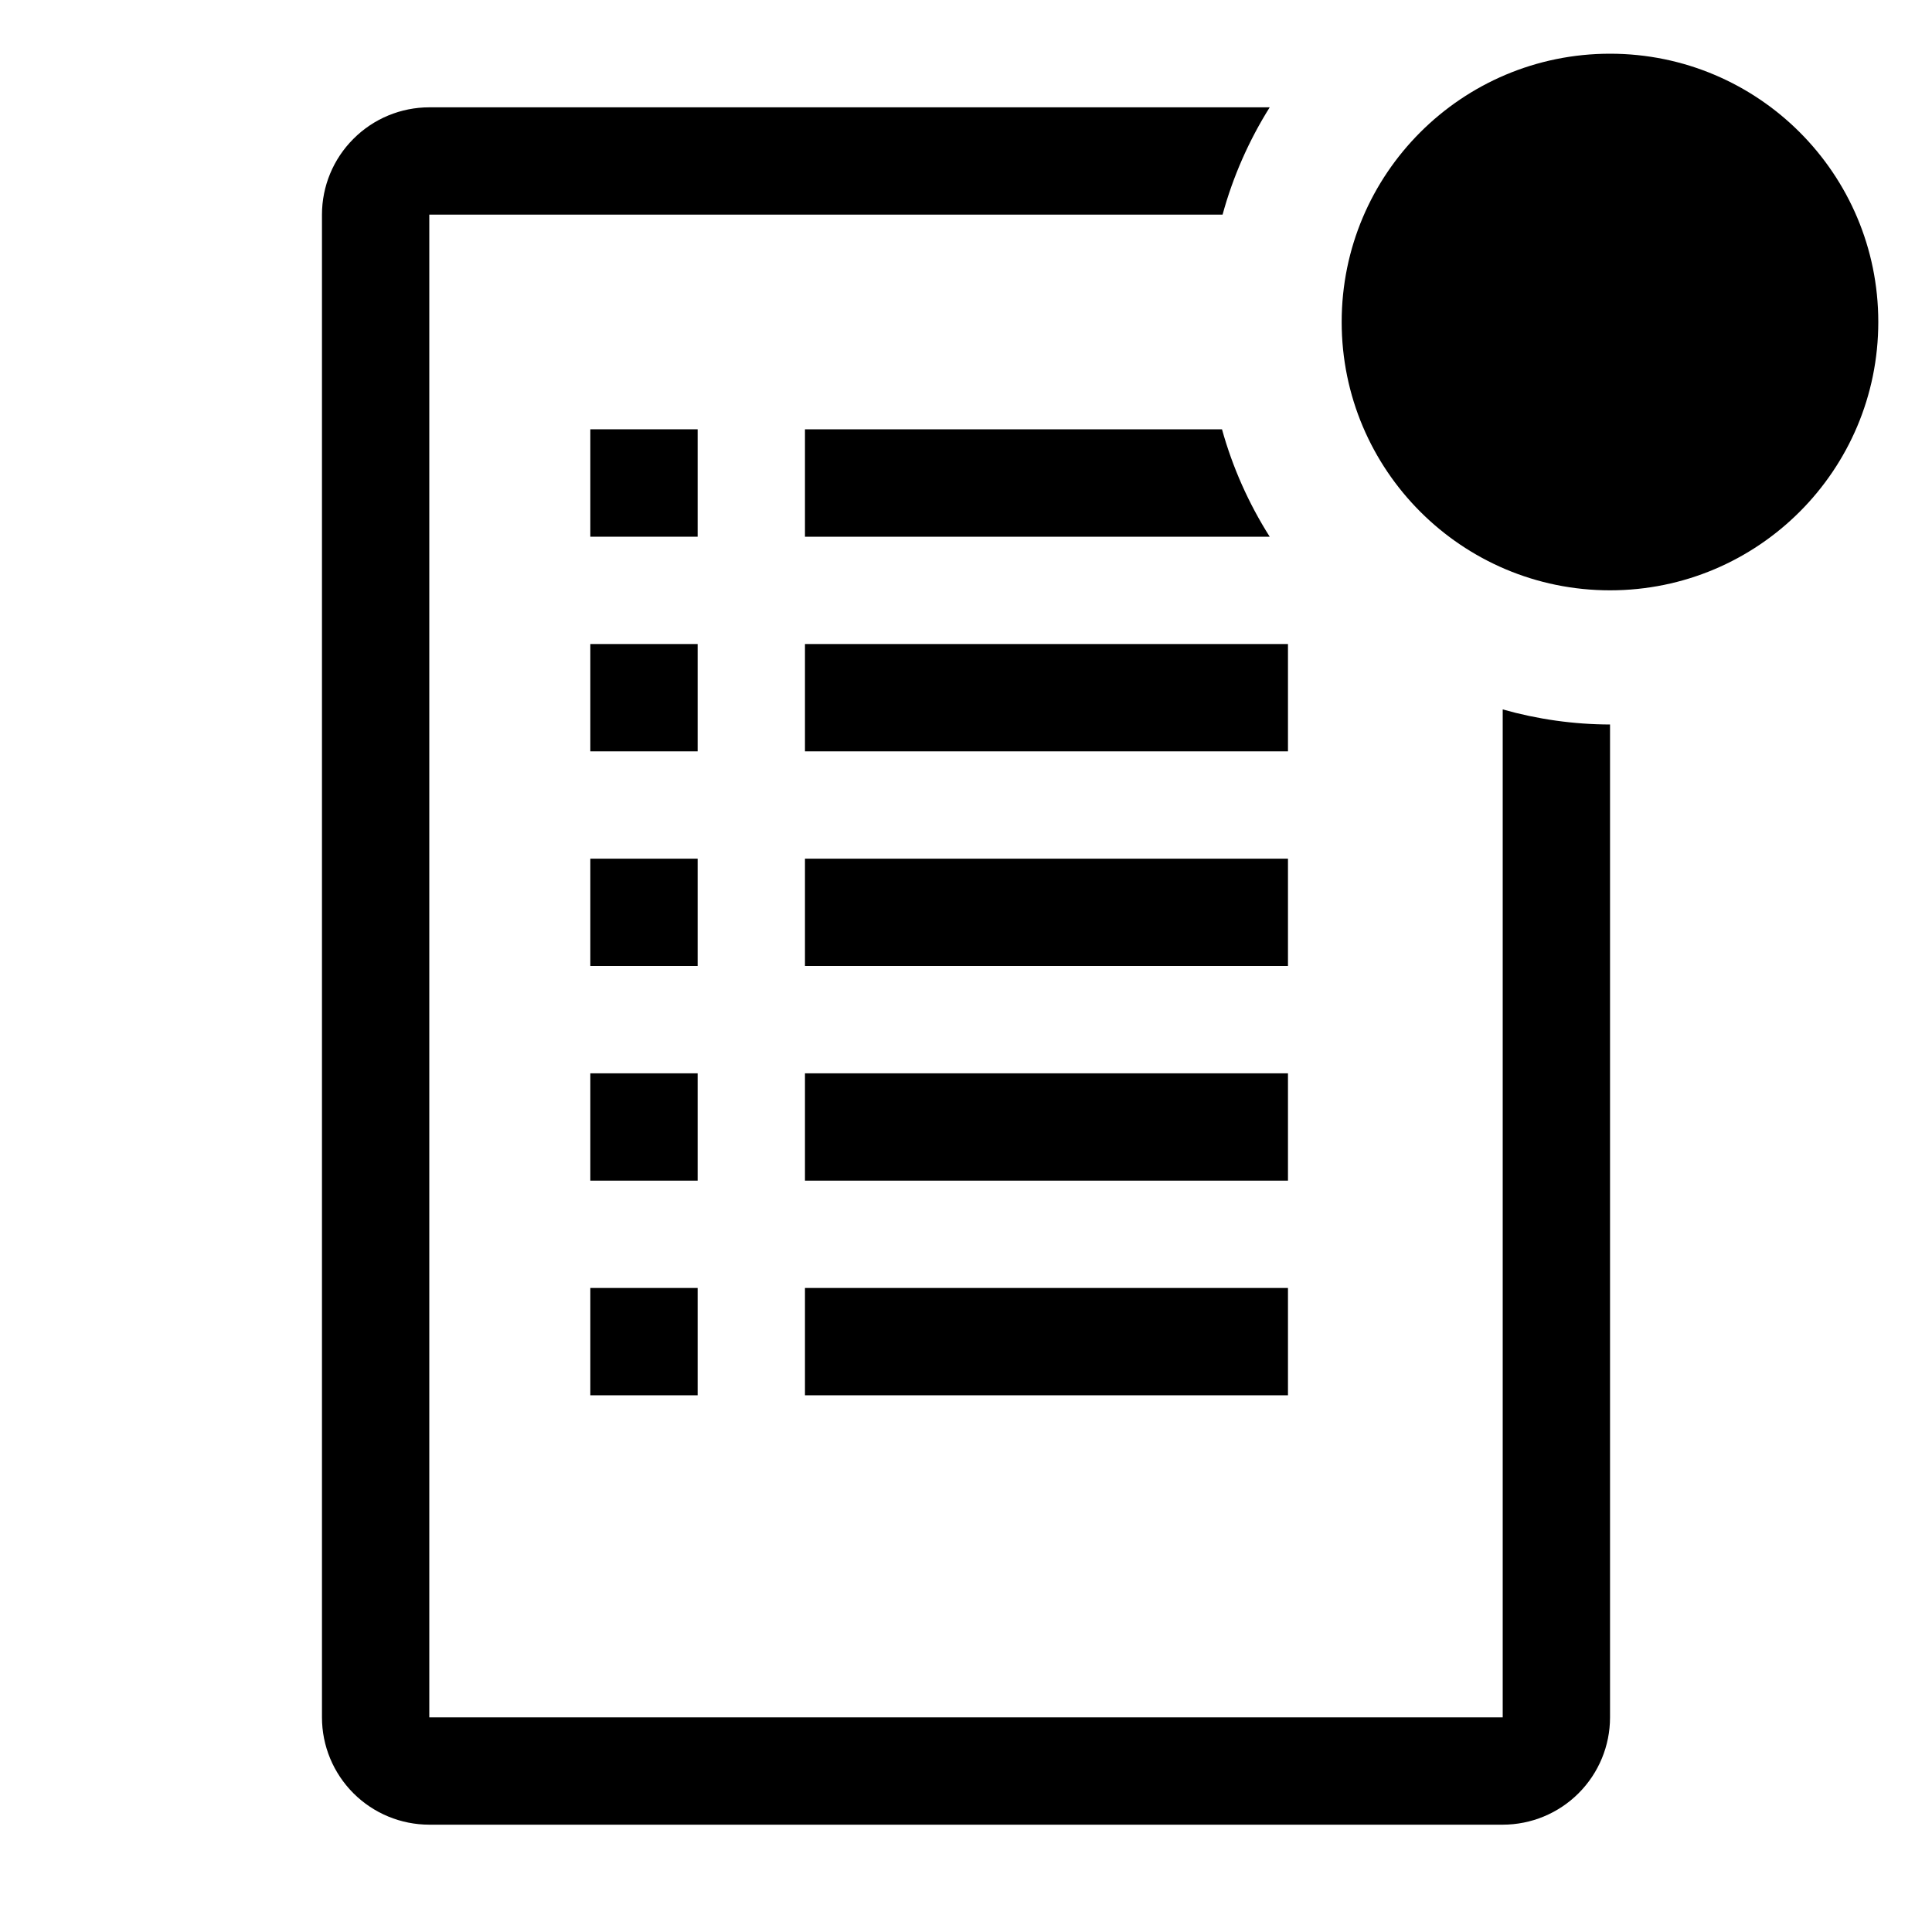
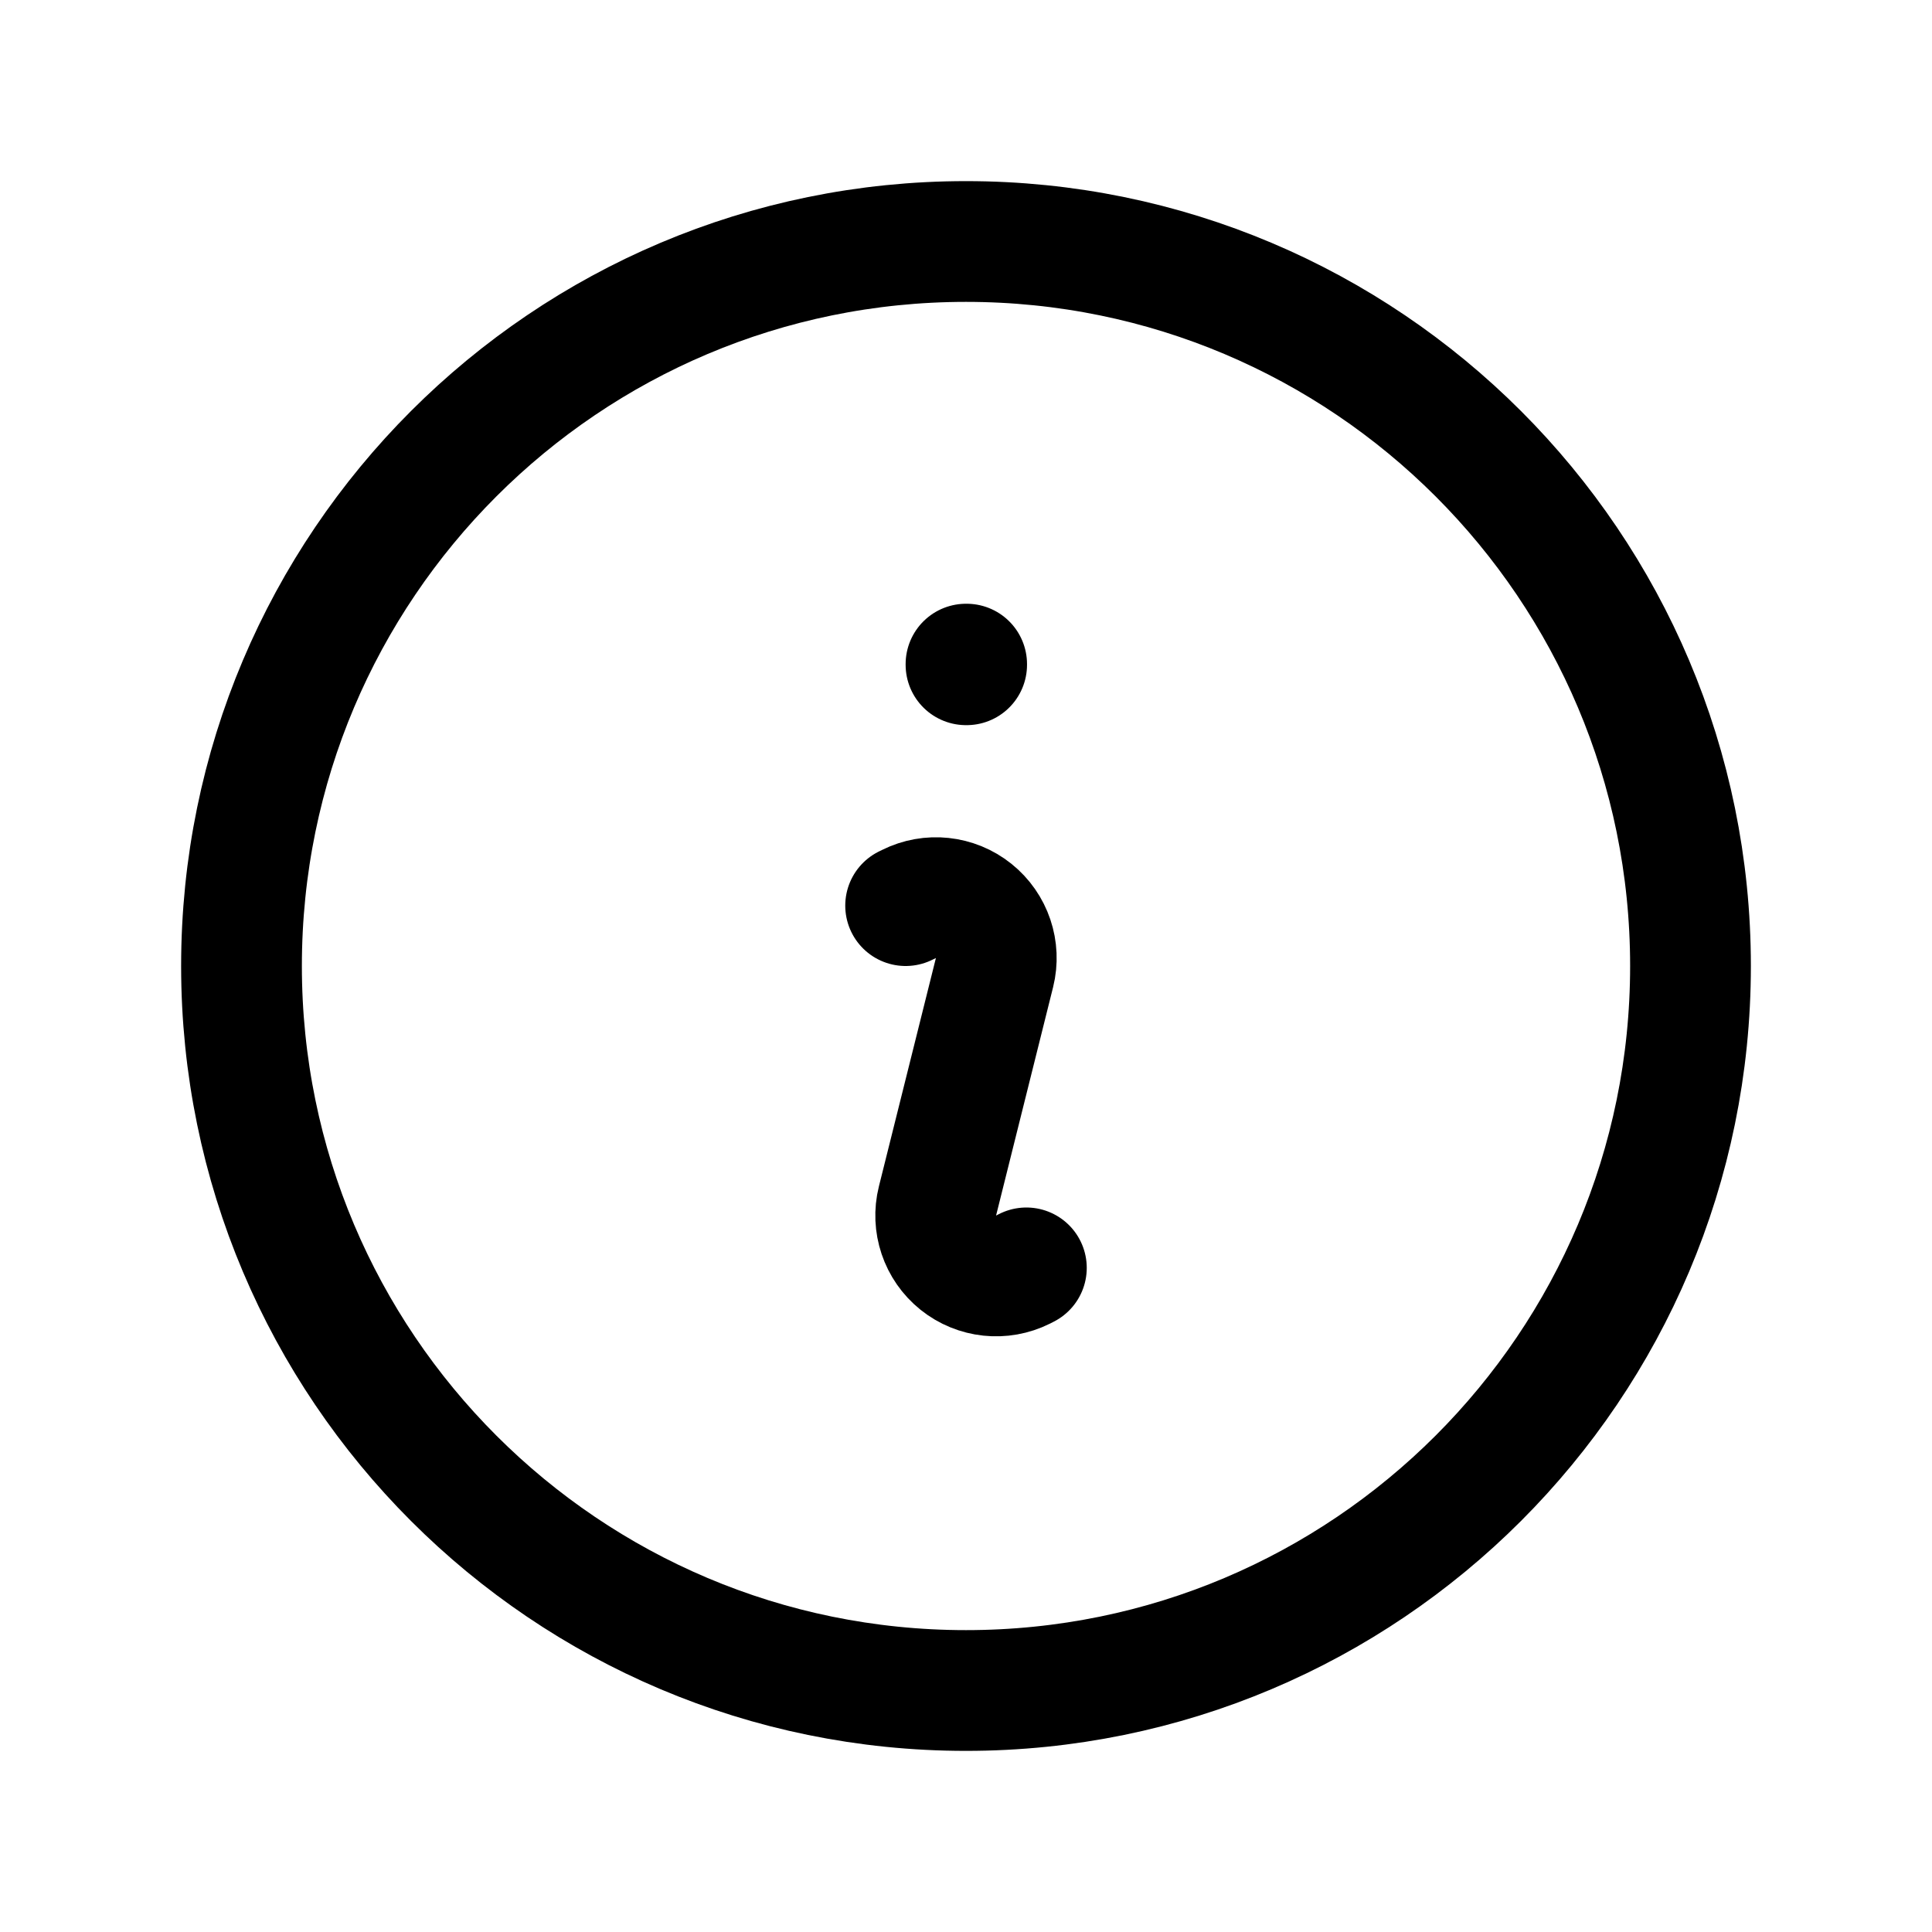
- <svg xmlns="http://www.w3.org/2000/svg" width="20" height="20" viewBox="0 0 20 20">
-   <path d="M8.333 6.667H13.333V7.778H8.333V6.667Z" />
-   <path d="M8.333 8.889H13.333V10H8.333V8.889Z" />
-   <path d="M8.333 11.111H13.333V12.222H8.333V11.111Z" />
-   <path d="M8.333 13.333H13.333V14.444H8.333V13.333Z" />
-   <path d="M6.111 4.444H7.222V5.556H6.111V4.444Z" />
-   <path d="M6.111 6.667H7.222V7.778H6.111V6.667Z" />
-   <path d="M6.111 8.889H7.222V10H6.111V8.889Z" />
-   <path d="M6.111 11.111H7.222V12.222H6.111V11.111Z" />
-   <path d="M6.111 13.333H7.222V14.444H6.111V13.333Z" />
-   <path d="M8.333 4.444V5.556H13.144C12.926 5.212 12.759 4.837 12.65 4.444H8.333Z" />
-   <path d="M15.556 7.344V17.778H4.444V2.222H12.656C12.763 1.83 12.928 1.455 13.144 1.111H4.444C4.15 1.111 3.867 1.228 3.659 1.437C3.45 1.645 3.333 1.928 3.333 2.222V17.778C3.333 18.073 3.45 18.355 3.659 18.564C3.867 18.772 4.15 18.889 4.444 18.889H15.556C15.85 18.889 16.133 18.772 16.341 18.564C16.55 18.355 16.667 18.073 16.667 17.778V7.5C16.291 7.499 15.917 7.446 15.556 7.344V7.344Z" />
-   <path d="M16.667 6.111C18.201 6.111 19.444 4.867 19.444 3.333C19.444 1.799 18.201 0.556 16.667 0.556C15.133 0.556 13.889 1.799 13.889 3.333C13.889 4.867 15.133 6.111 16.667 6.111Z" />
+ <svg xmlns="http://www.w3.org/2000/svg" fill="none" stroke="currentColor" stroke-width="1.5" viewBox="0 0 24 24" aria-hidden="true">
+   <path stroke-linecap="round" stroke-linejoin="round" d="M11.25 11.25l.041-.02a.75.75 0 011.063.852l-.708 2.836a.75.75 0 001.063.853l.041-.021M21 12a9 9 0 11-18 0 9 9 0 0118 0zm-9-3.75h.008v.008H12V8.25z" />
</svg>
